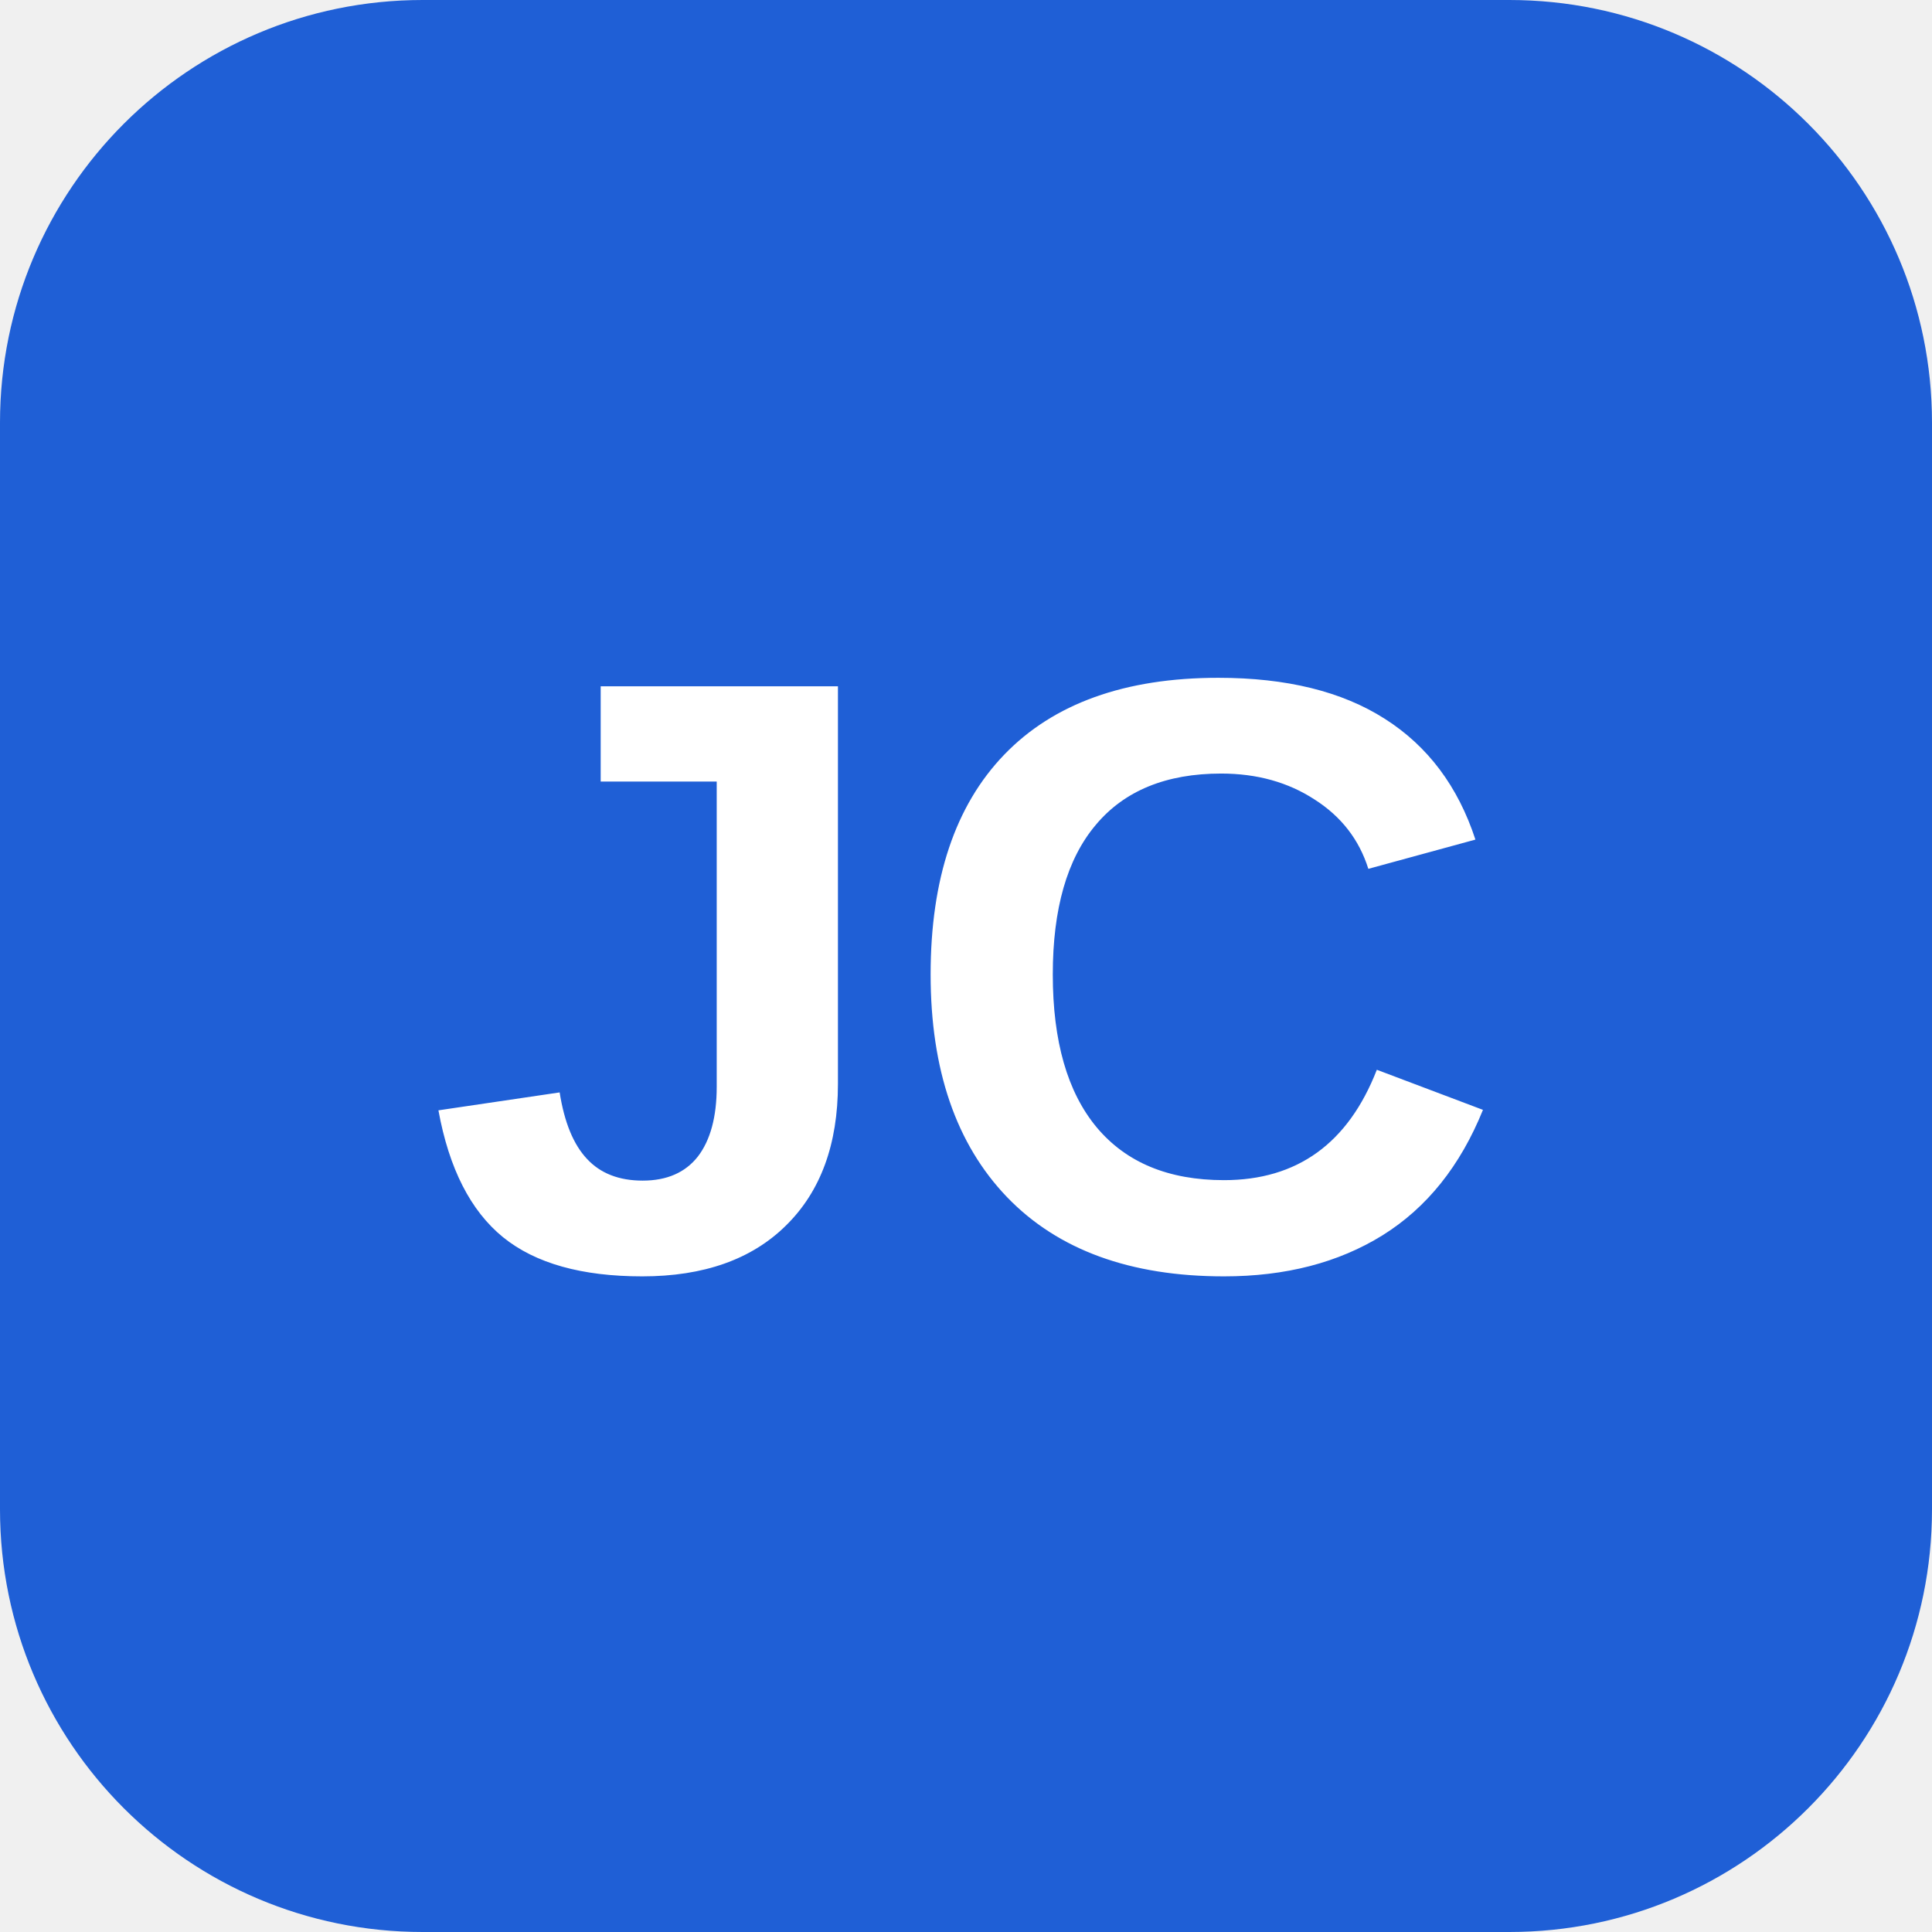
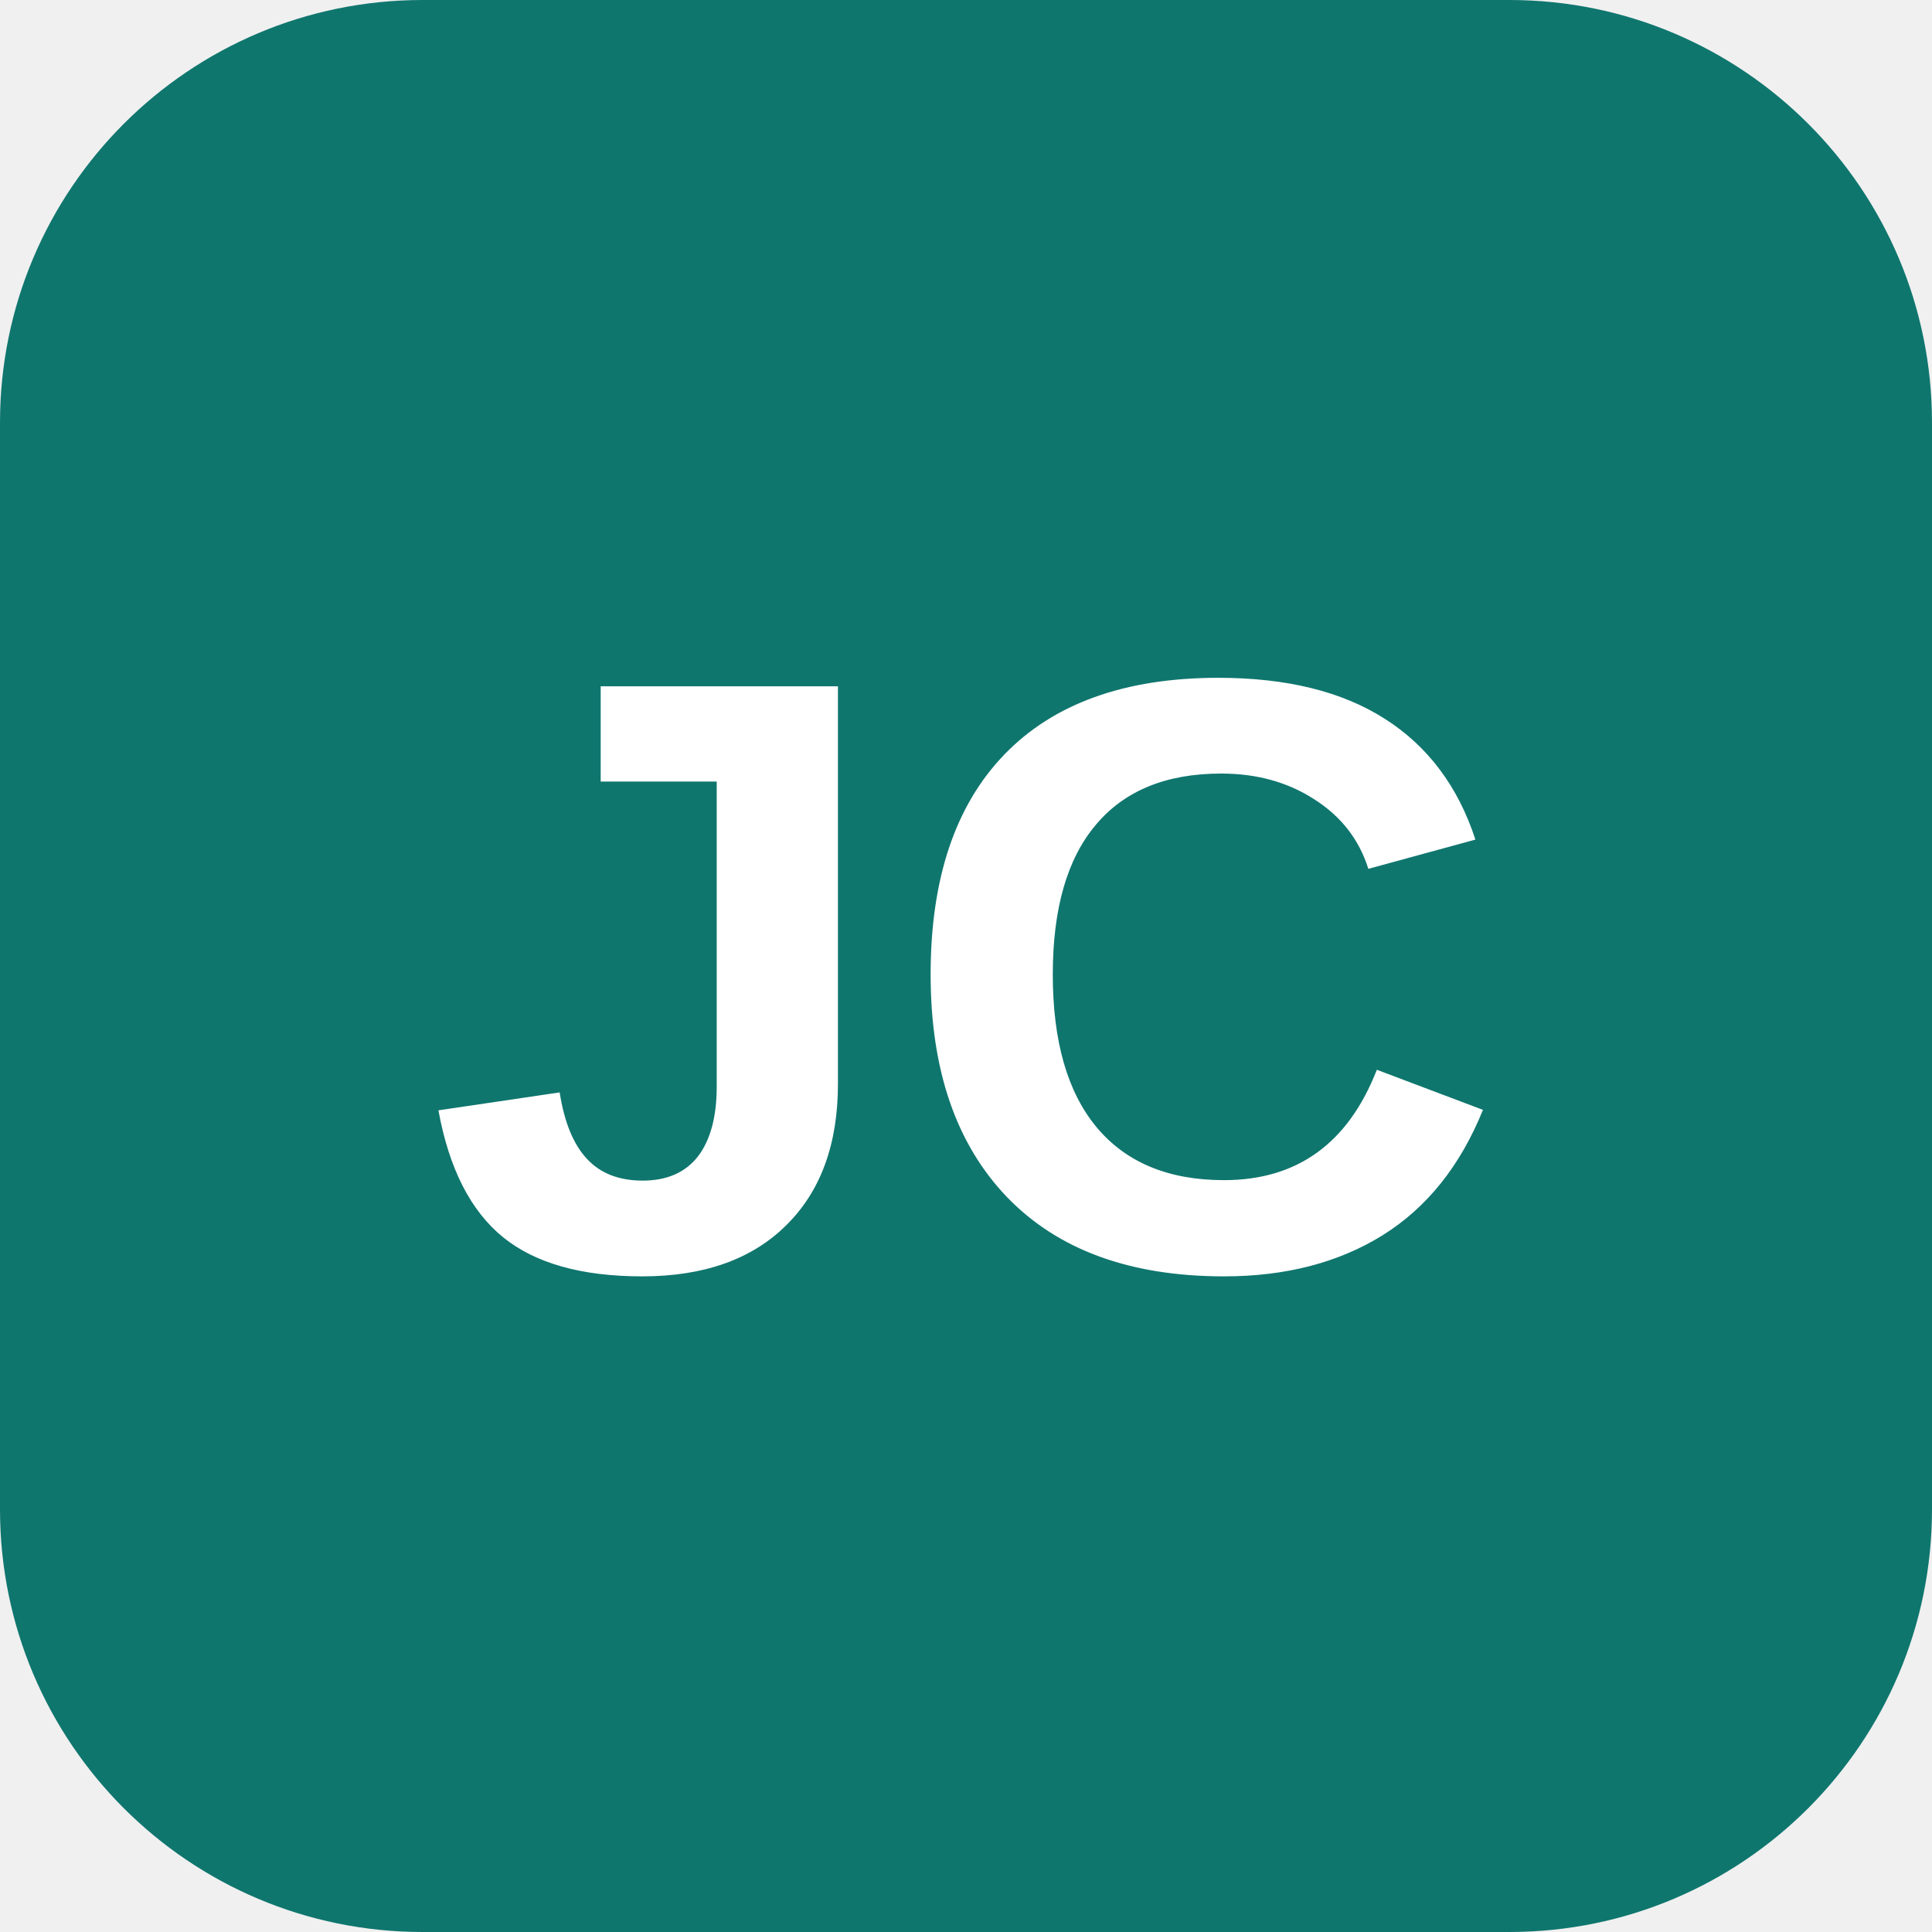
<svg xmlns="http://www.w3.org/2000/svg" viewBox="0 0 64 64">
-   <rect width="64" height="64" rx="14" fill="#1f5fd6" />
-   <text x="32" y="42" text-anchor="middle" font-family="Poppins, Segoe UI, Arial, sans-serif" font-size="28" font-weight="700" fill="#fff">JC</text>
+   <rect width="64" height="64" rx="14" fill="#0F766E" />
+   <text x="32" y="42" text-anchor="middle" font-family="Urbanist, Segoe UI, Arial, sans-serif" font-size="28" font-weight="800" fill="#fff">JC</text>
</svg>
